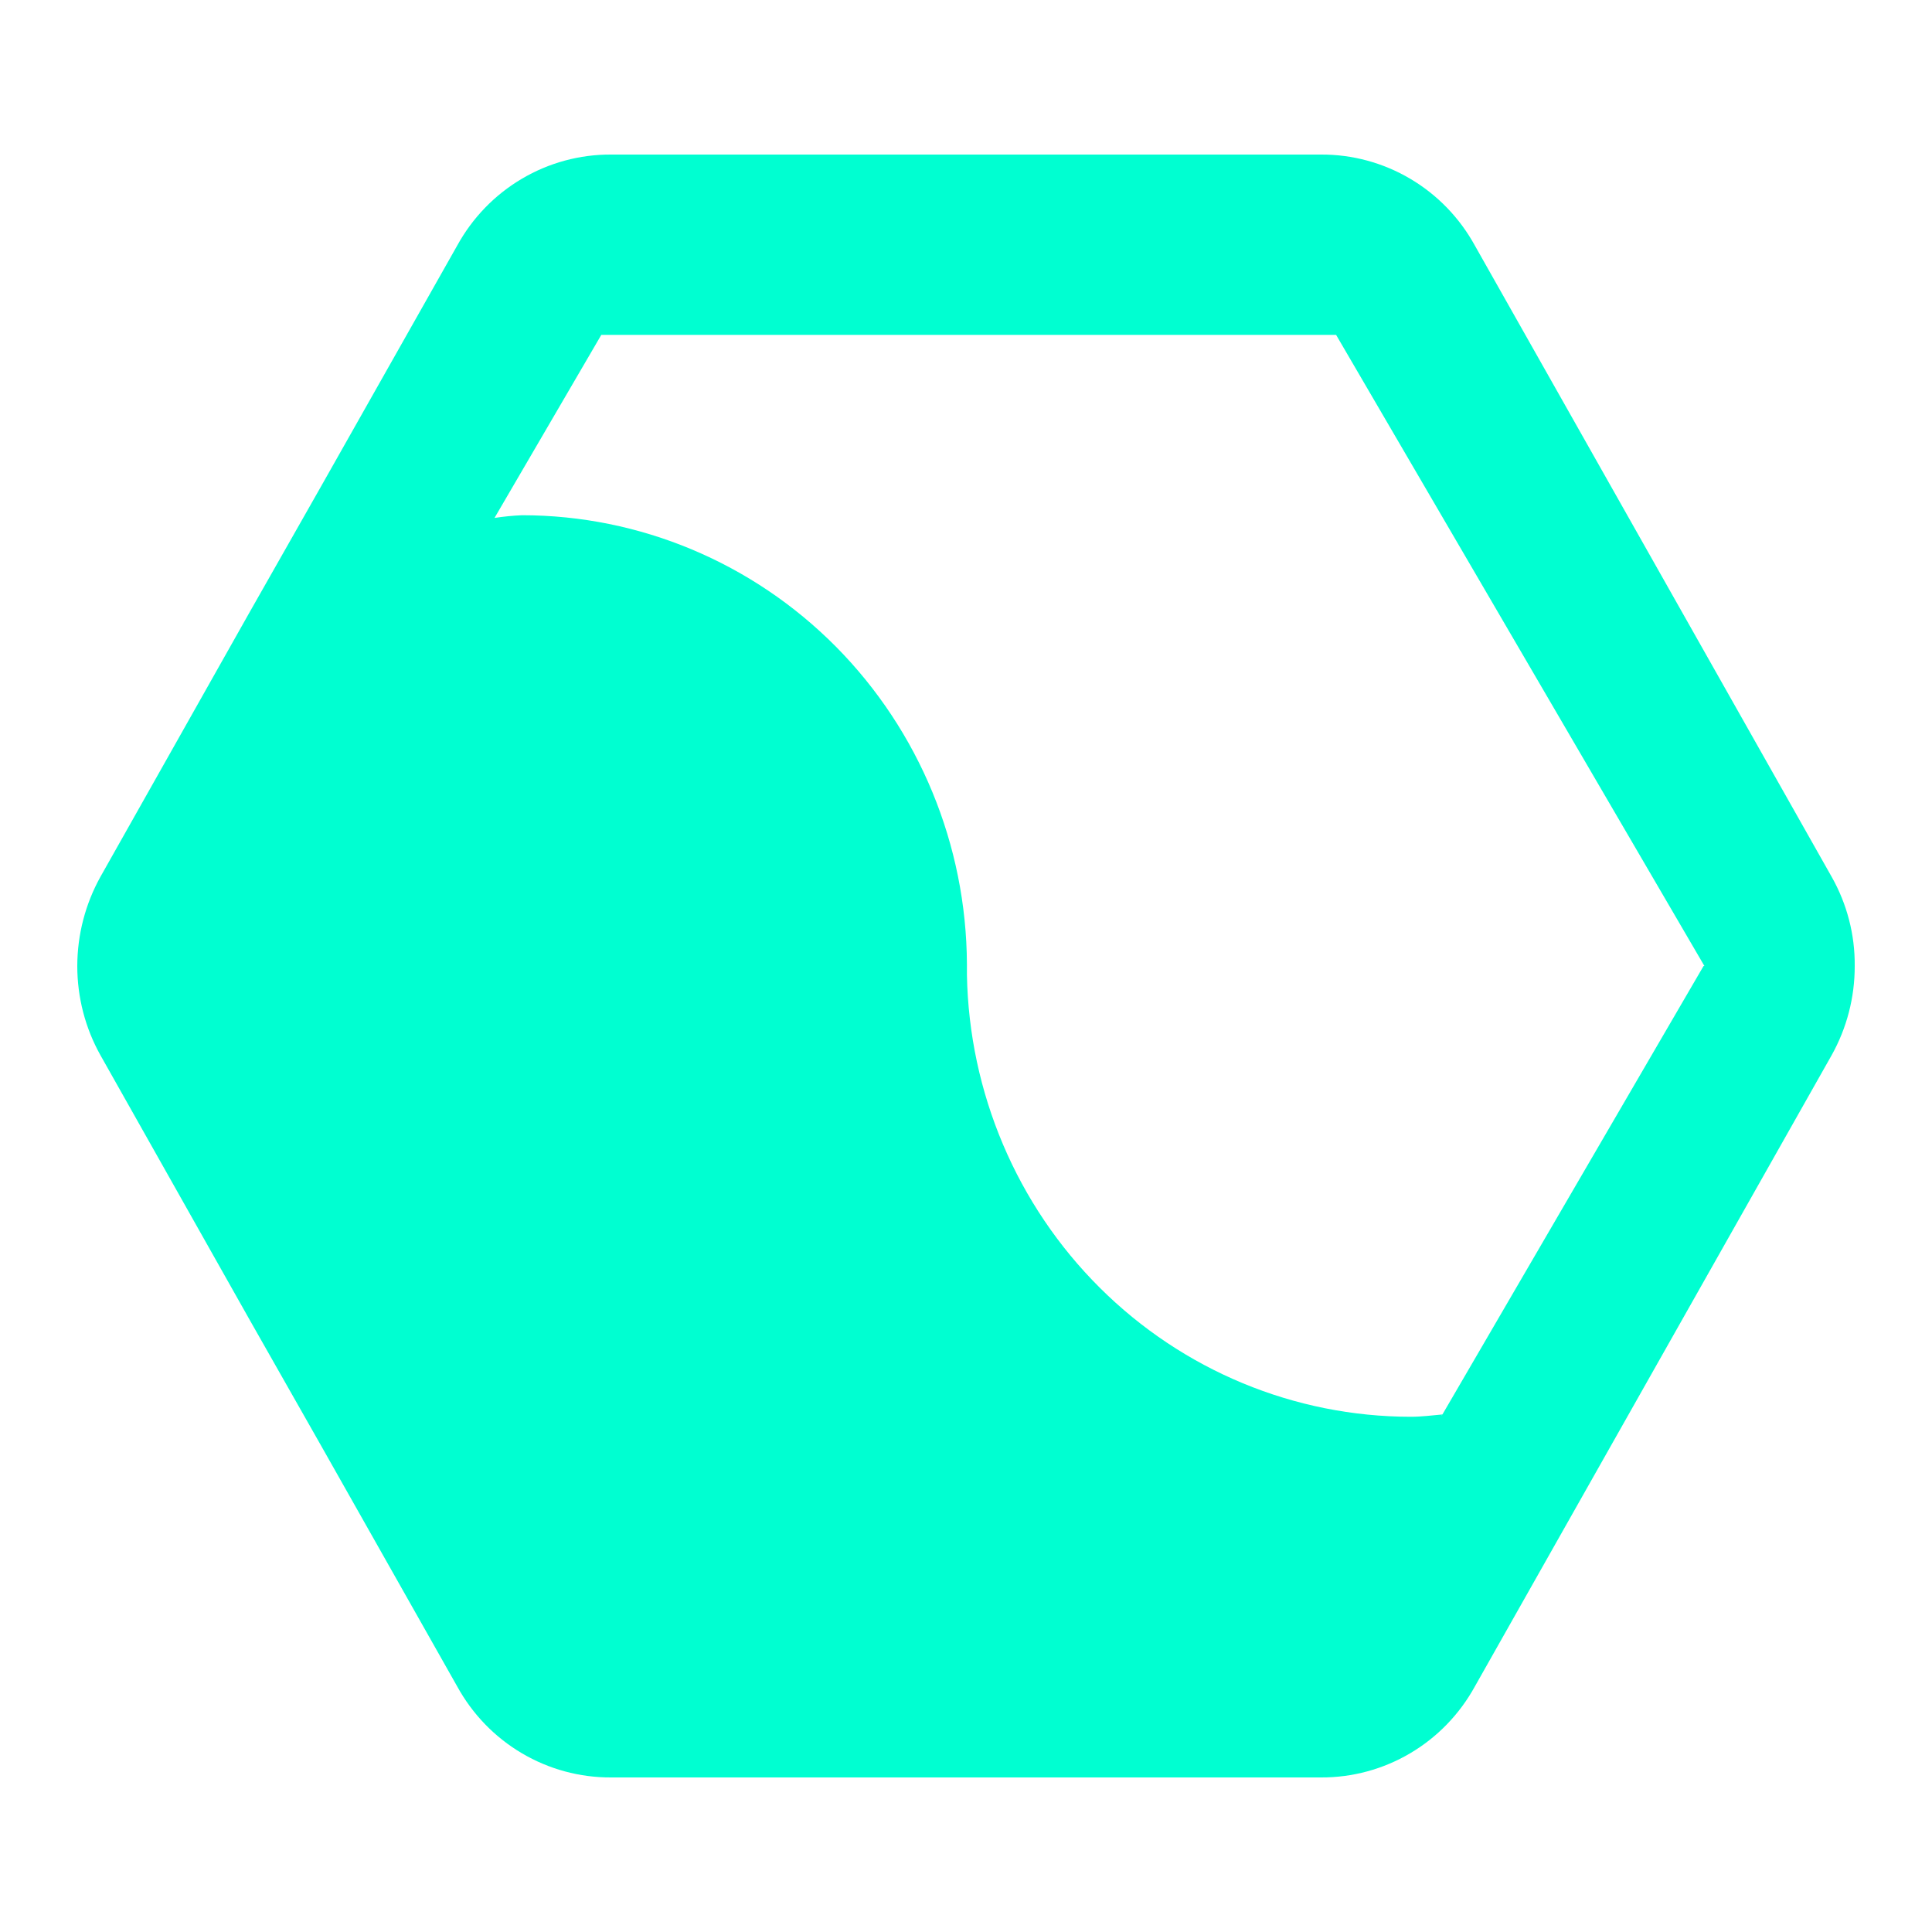
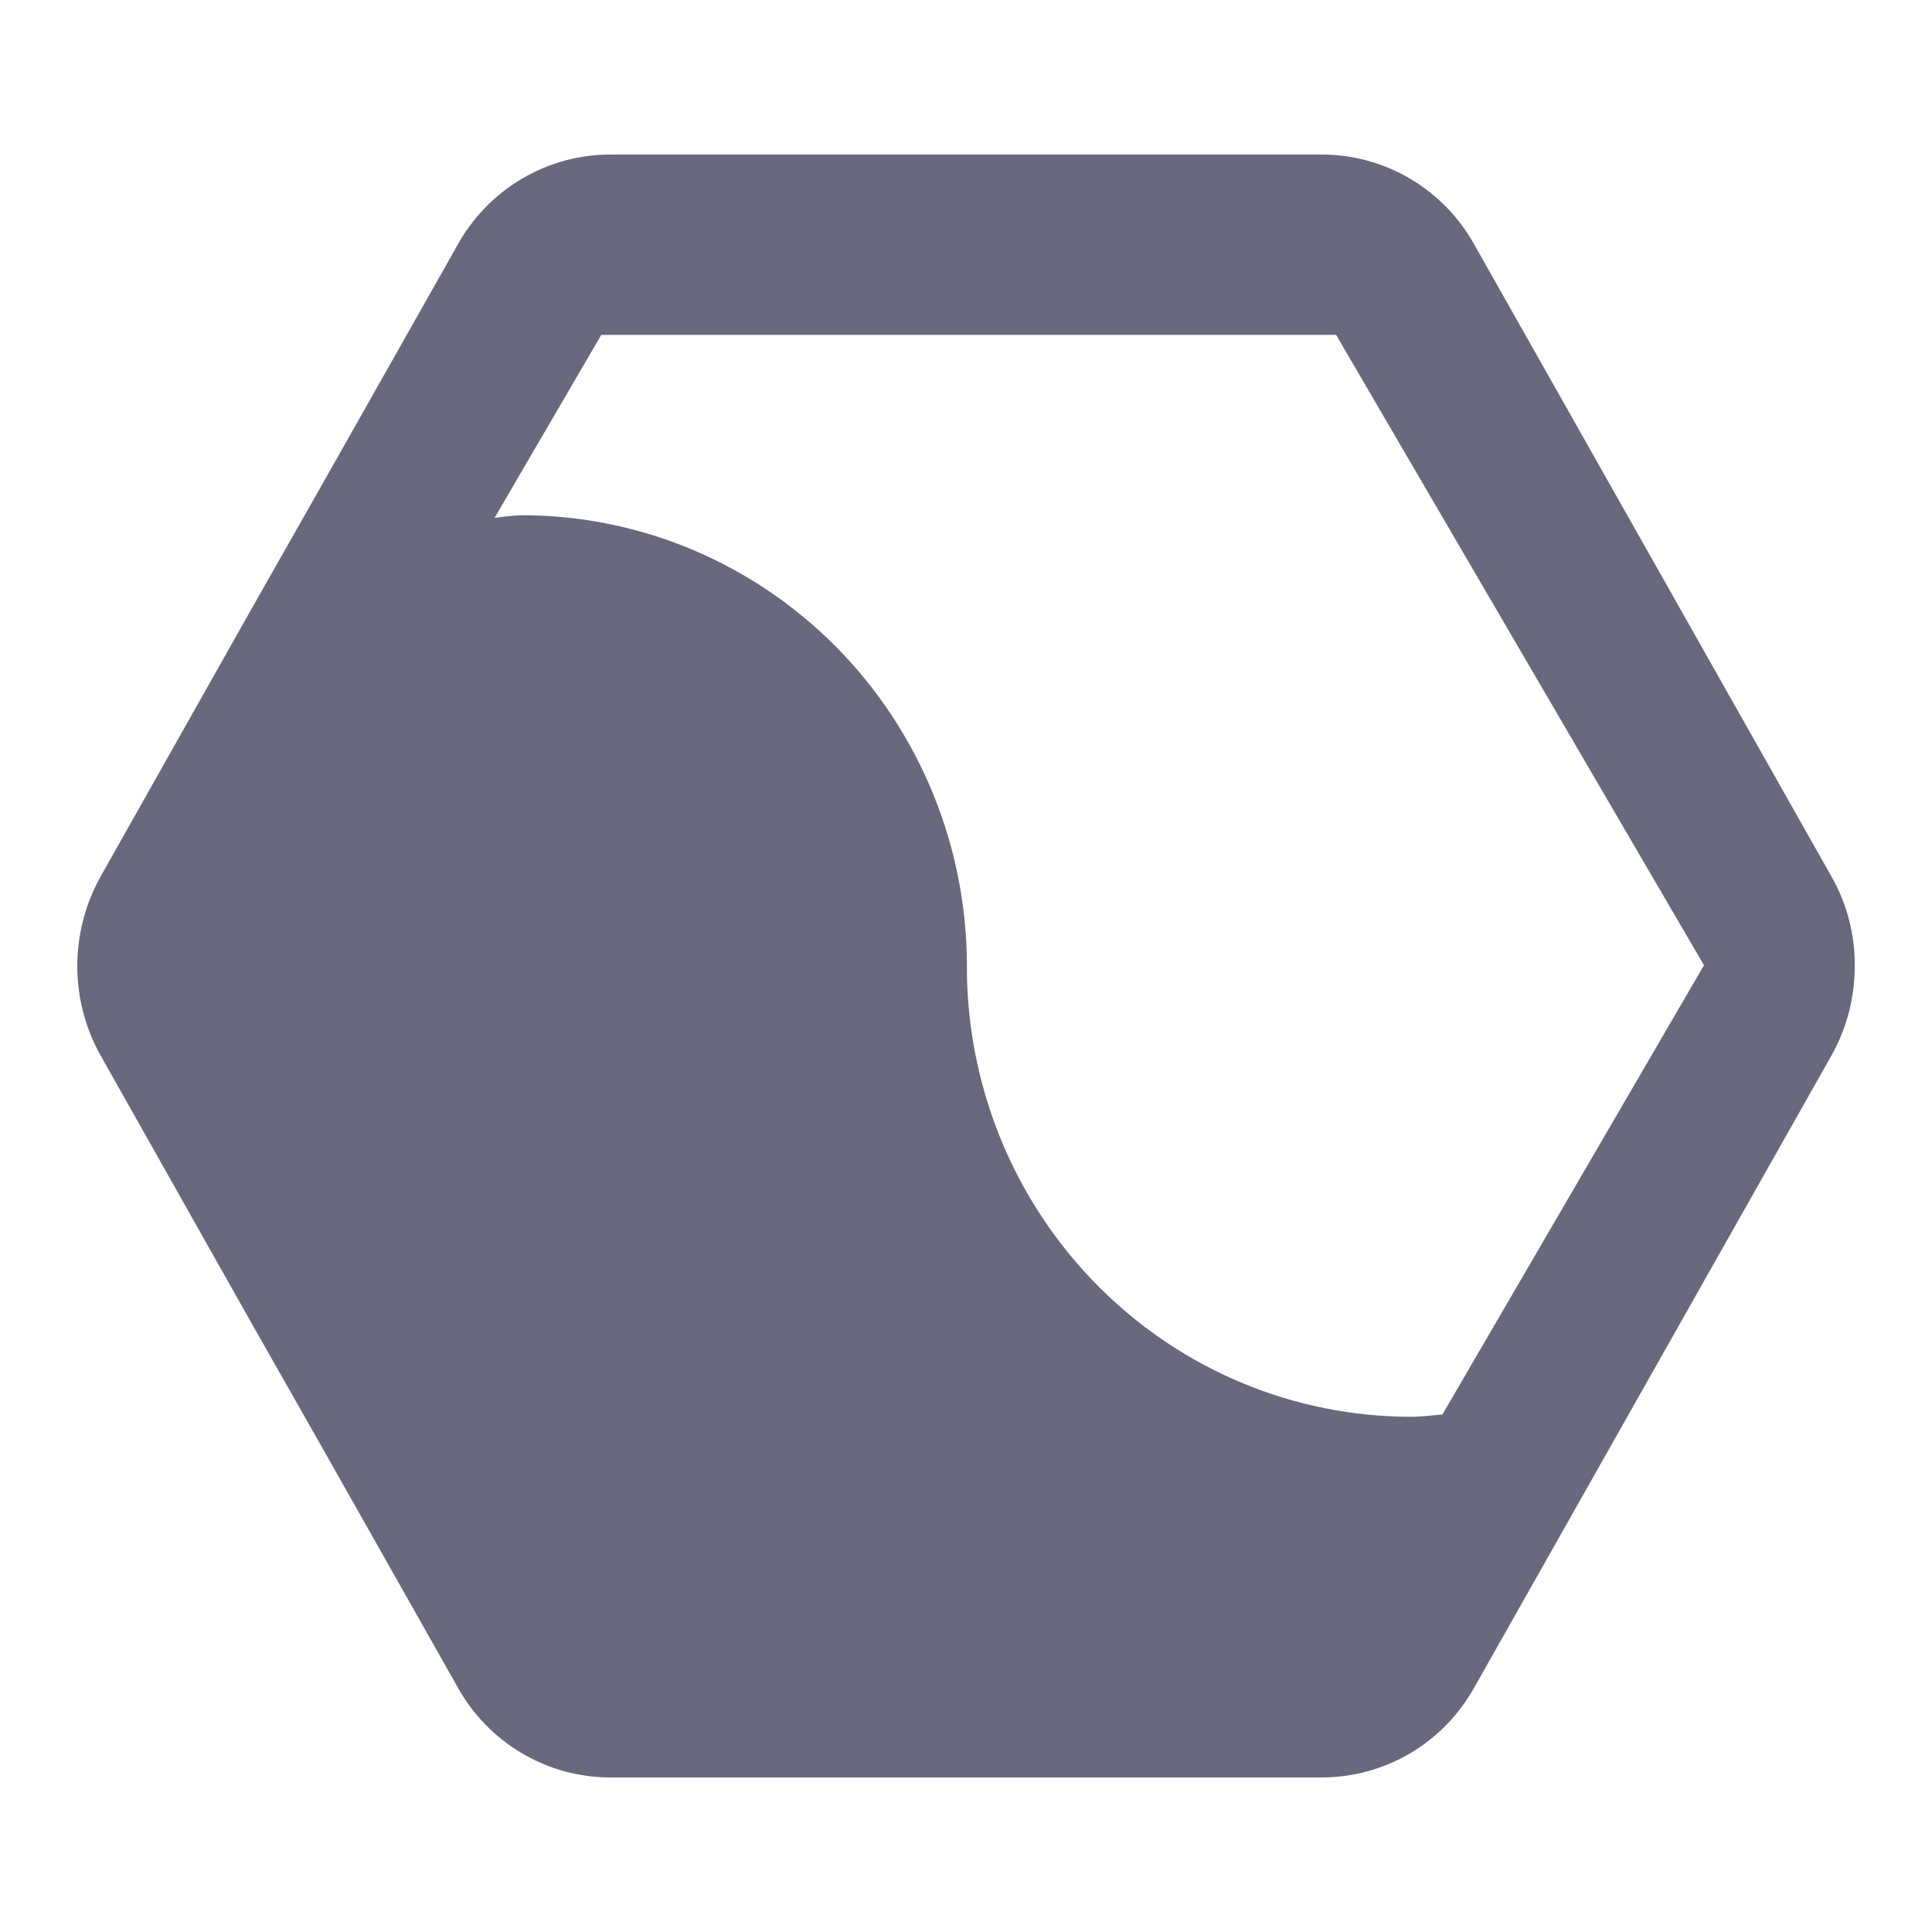
<svg xmlns="http://www.w3.org/2000/svg" width="25" height="25" viewBox="0 0 25 25" fill="none">
-   <path d="M23.701 11.345L19.085 3.178C18.888 2.819 18.599 2.52 18.248 2.313C17.898 2.106 17.499 1.998 17.093 2H7.907C7.502 1.998 7.103 2.106 6.753 2.313C6.402 2.52 6.113 2.819 5.916 3.178L4.155 6.293L3.234 7.915L1.3 11.345C1.104 11.698 1.001 12.095 1 12.5C1 12.905 1.103 13.303 1.3 13.655L3.234 17.085L4.155 18.707L5.916 21.822C6.113 22.181 6.402 22.48 6.753 22.687C7.103 22.894 7.502 23.002 7.907 23H17.093C17.499 23.002 17.898 22.894 18.248 22.687C18.599 22.48 18.888 22.181 19.085 21.822L23.701 13.655C23.898 13.303 24.001 12.905 24 12.5C24.004 12.095 23.9 11.696 23.701 11.345V11.345ZM18.654 18.315L18.661 18.31L18.657 18.318L18.654 18.315ZM22.044 12.5L18.665 18.303C18.529 18.315 18.395 18.333 18.256 18.333C16.75 18.332 15.305 17.733 14.231 16.663C13.157 15.594 12.54 14.14 12.512 12.614V12.477C12.505 10.934 11.895 9.457 10.817 8.368C9.738 7.28 8.278 6.668 6.756 6.667C6.637 6.672 6.518 6.684 6.399 6.702L7.781 4.333H17.289L22.055 12.5H22.044Z" fill="#00FFD1" />
+   <path d="M23.701 11.345L19.085 3.178C18.888 2.819 18.599 2.52 18.248 2.313C17.898 2.106 17.499 1.998 17.093 2H7.907C7.502 1.998 7.103 2.106 6.753 2.313C6.402 2.52 6.113 2.819 5.916 3.178L4.155 6.293L3.234 7.915L1.3 11.345C1.104 11.698 1.001 12.095 1 12.5C1 12.905 1.103 13.303 1.3 13.655L3.234 17.085L4.155 18.707L5.916 21.822C6.113 22.181 6.402 22.48 6.753 22.687C7.103 22.894 7.502 23.002 7.907 23H17.093C17.499 23.002 17.898 22.894 18.248 22.687C18.599 22.48 18.888 22.181 19.085 21.822L23.701 13.655C23.898 13.303 24.001 12.905 24 12.5C24.004 12.095 23.9 11.696 23.701 11.345V11.345ZM18.654 18.315L18.661 18.31L18.657 18.318L18.654 18.315ZM22.044 12.5L18.665 18.303C18.529 18.315 18.395 18.333 18.256 18.333C16.75 18.332 15.305 17.733 14.231 16.663C13.157 15.594 12.54 14.14 12.512 12.614V12.477C12.505 10.934 11.895 9.457 10.817 8.368C9.738 7.28 8.278 6.668 6.756 6.667C6.637 6.672 6.518 6.684 6.399 6.702L7.781 4.333H17.289L22.055 12.5H22.044Z" fill="#69697D" />
</svg>
